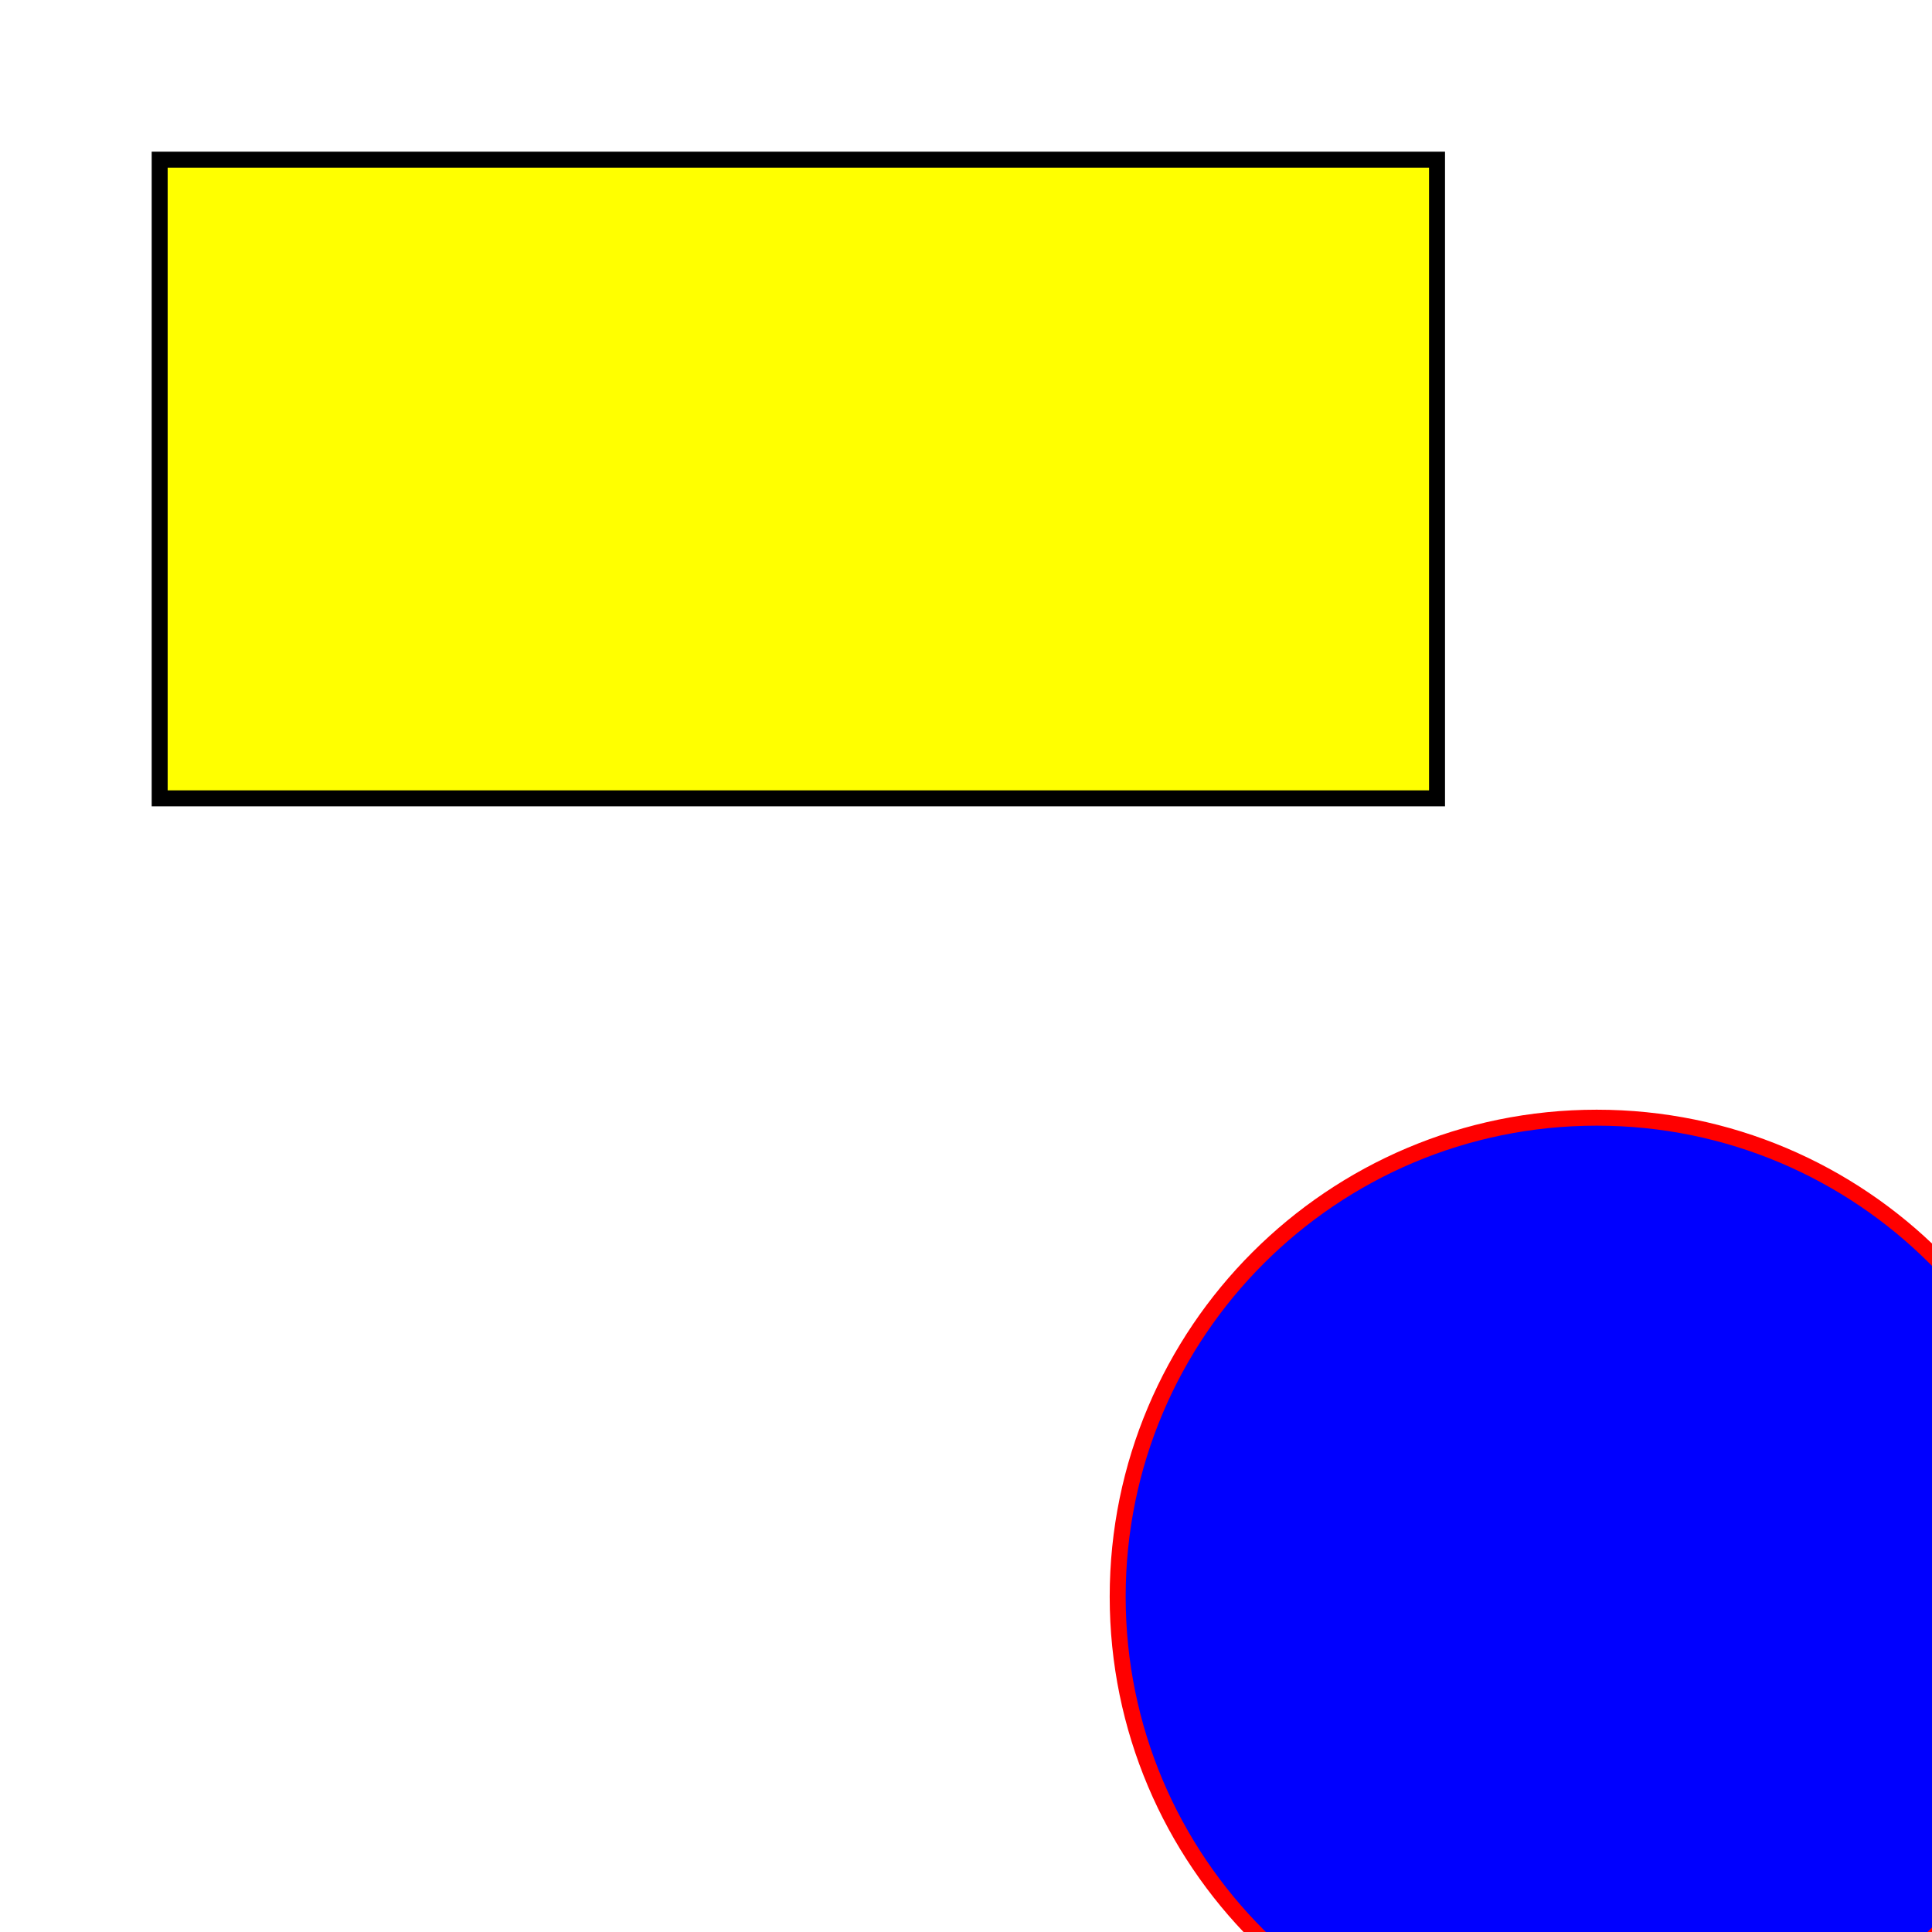
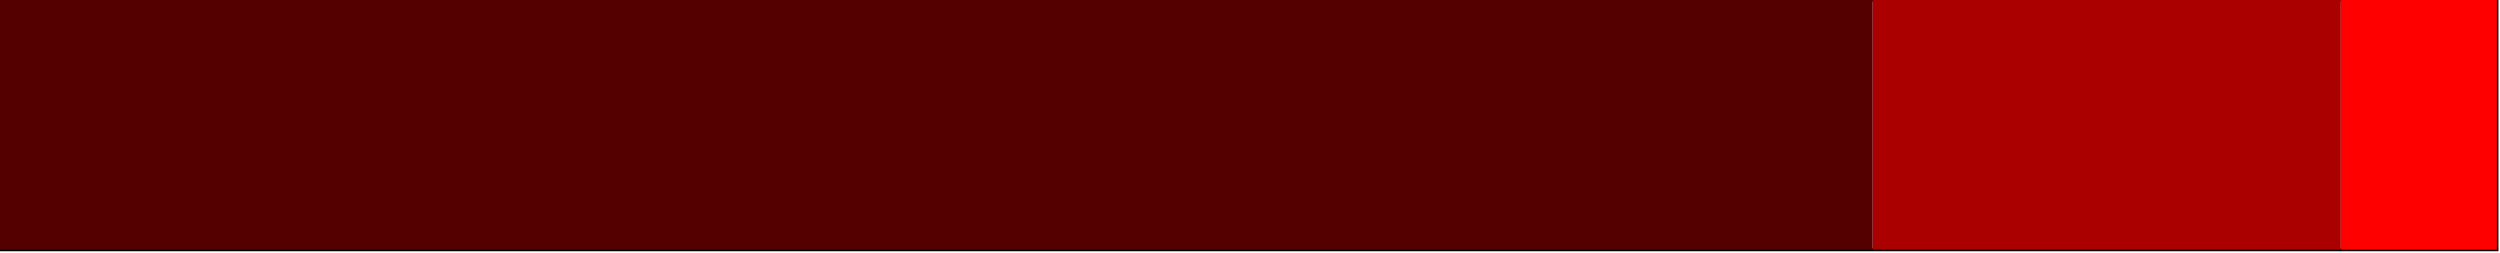
<svg xmlns="http://www.w3.org/2000/svg" version="1.1">
-   <circle cx="100" cy="100" r="30" fill="blue" stroke="red" />
-   <rect x="10" y="10" width="80" height="40" fill="yellow" stroke="black" />
+   <rect id="container" x="0" y="0" width="800" height="80" fill="#ddd" stroke="#000" />
+   <rect id="category-bars" x="0" y="0" width="600" height="80" fill="#500" />
+   <rect id="category-transportation" x="600" y="0" width="150" height="80" fill="#a00" />
+   <rect id="category-shopping" x="750" y="0" width="50" height="80" fill="#f00" />
</svg>
